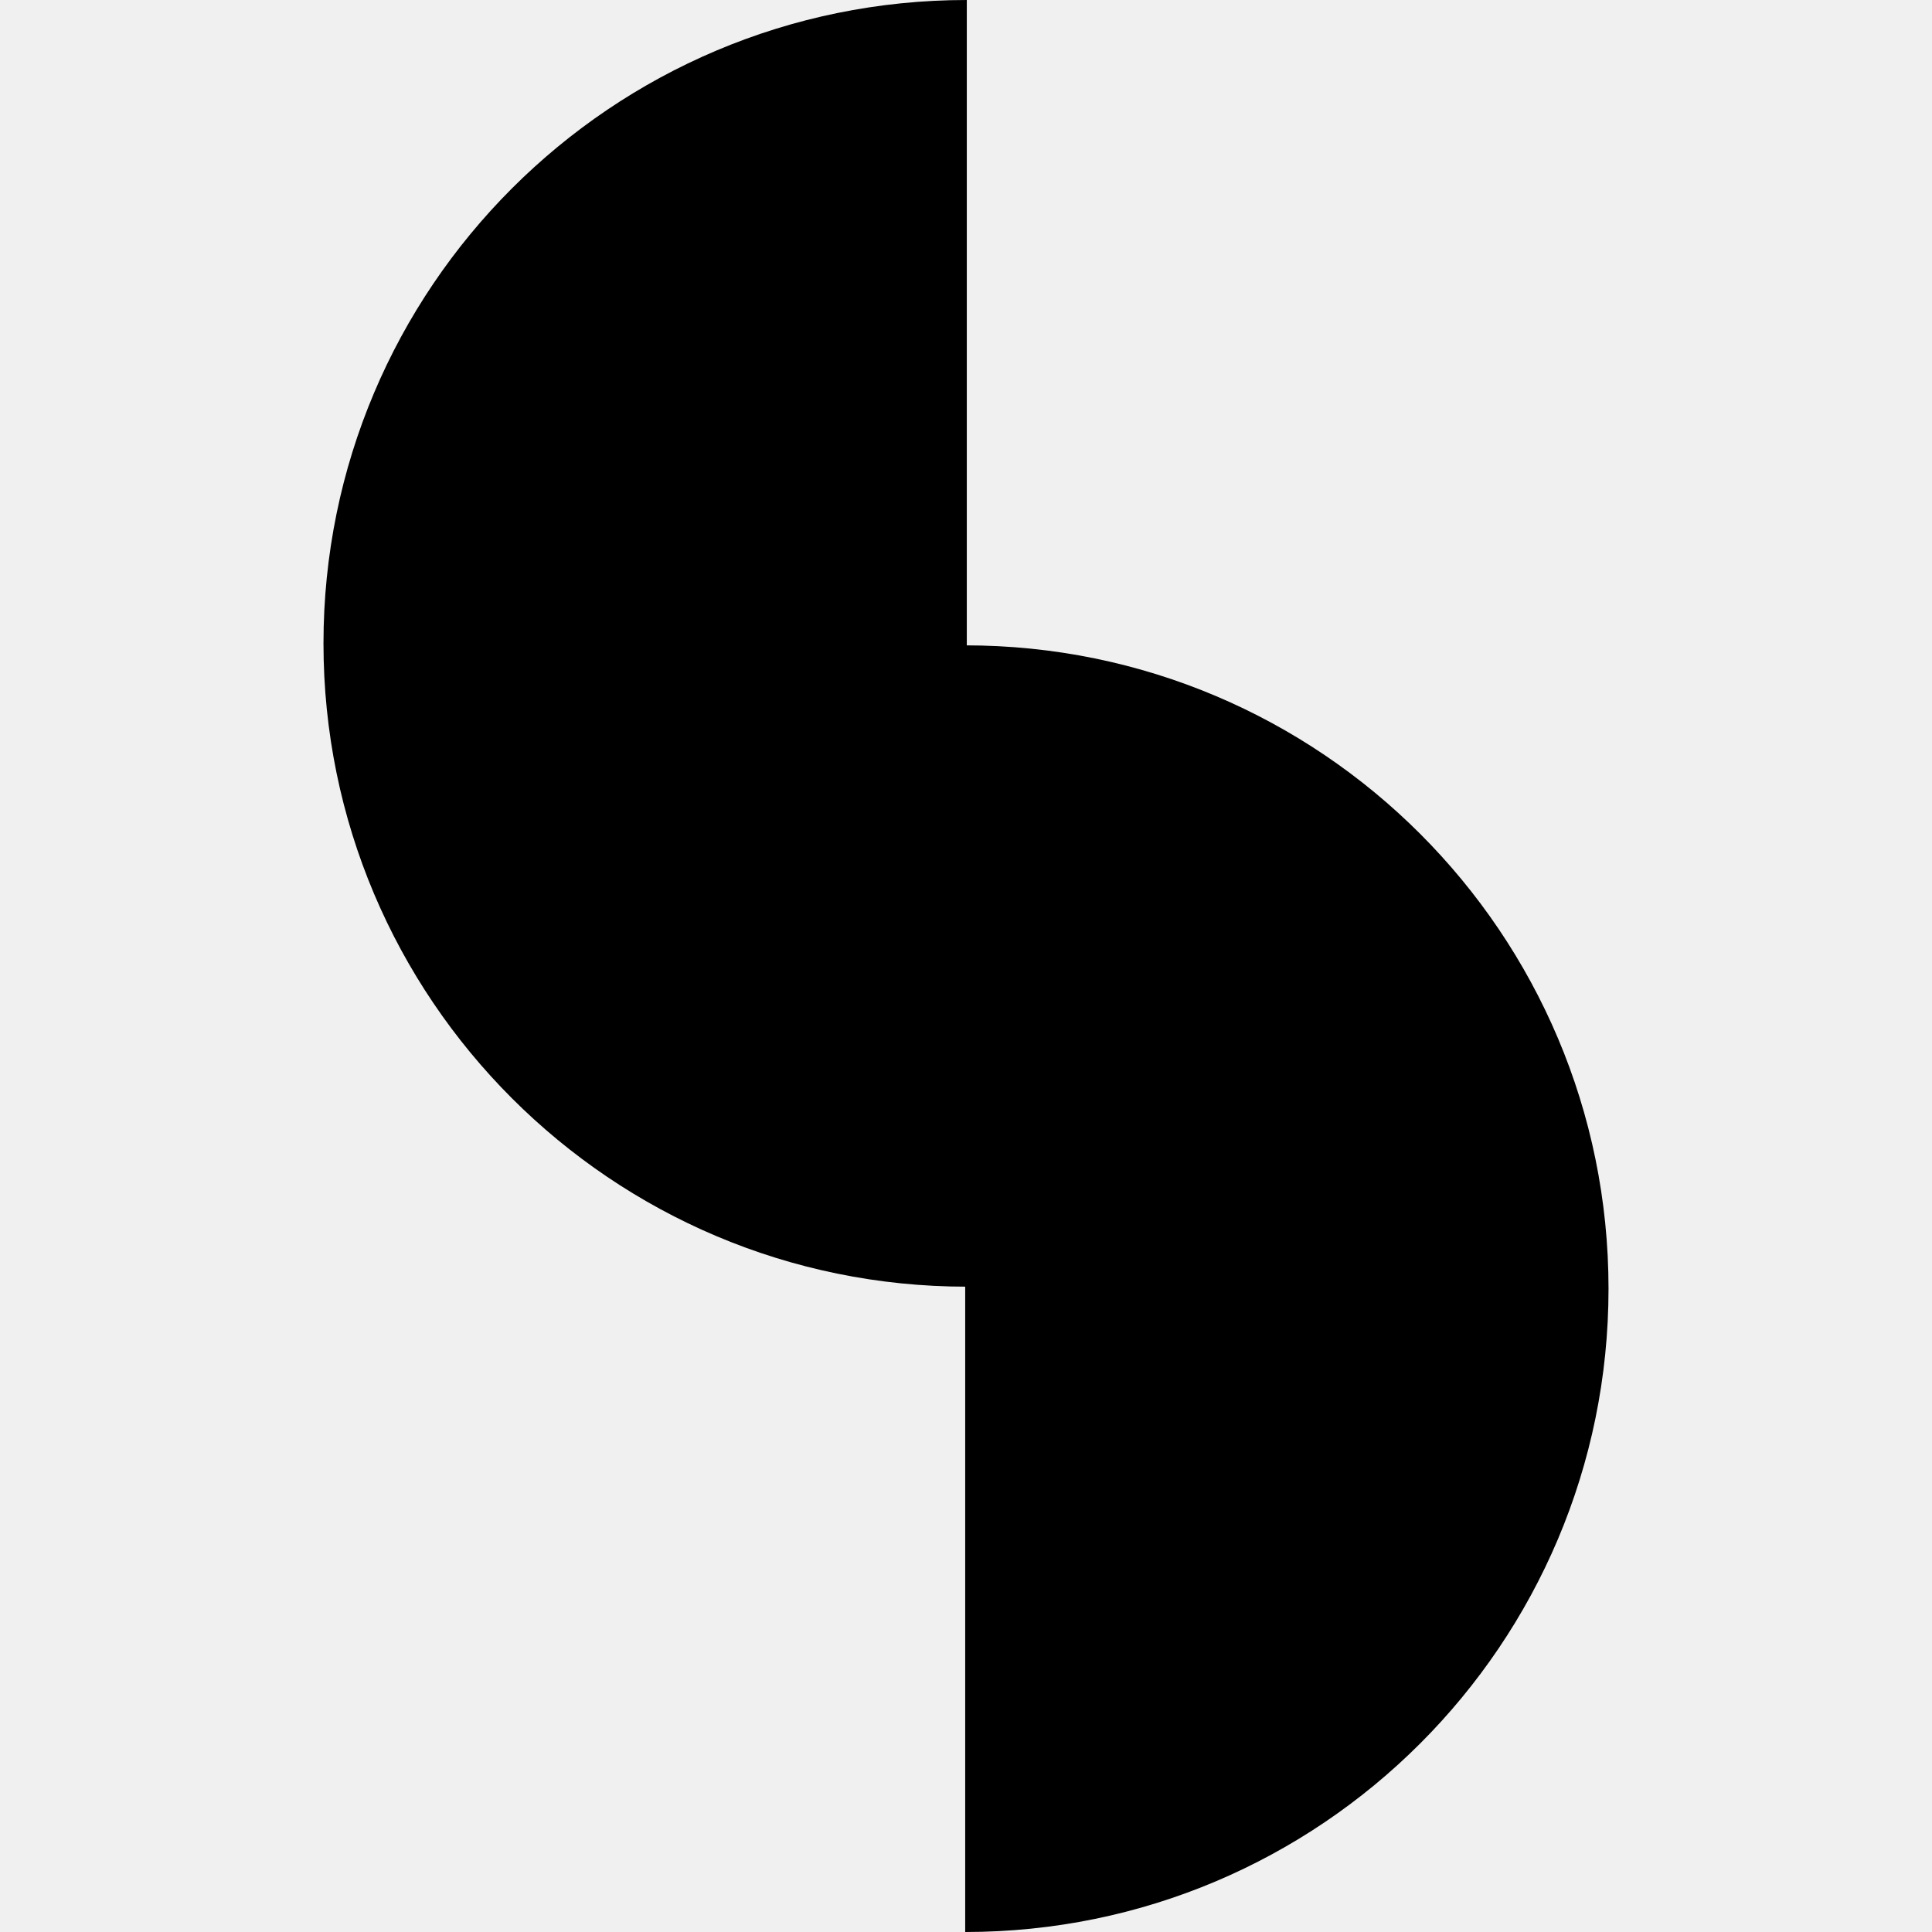
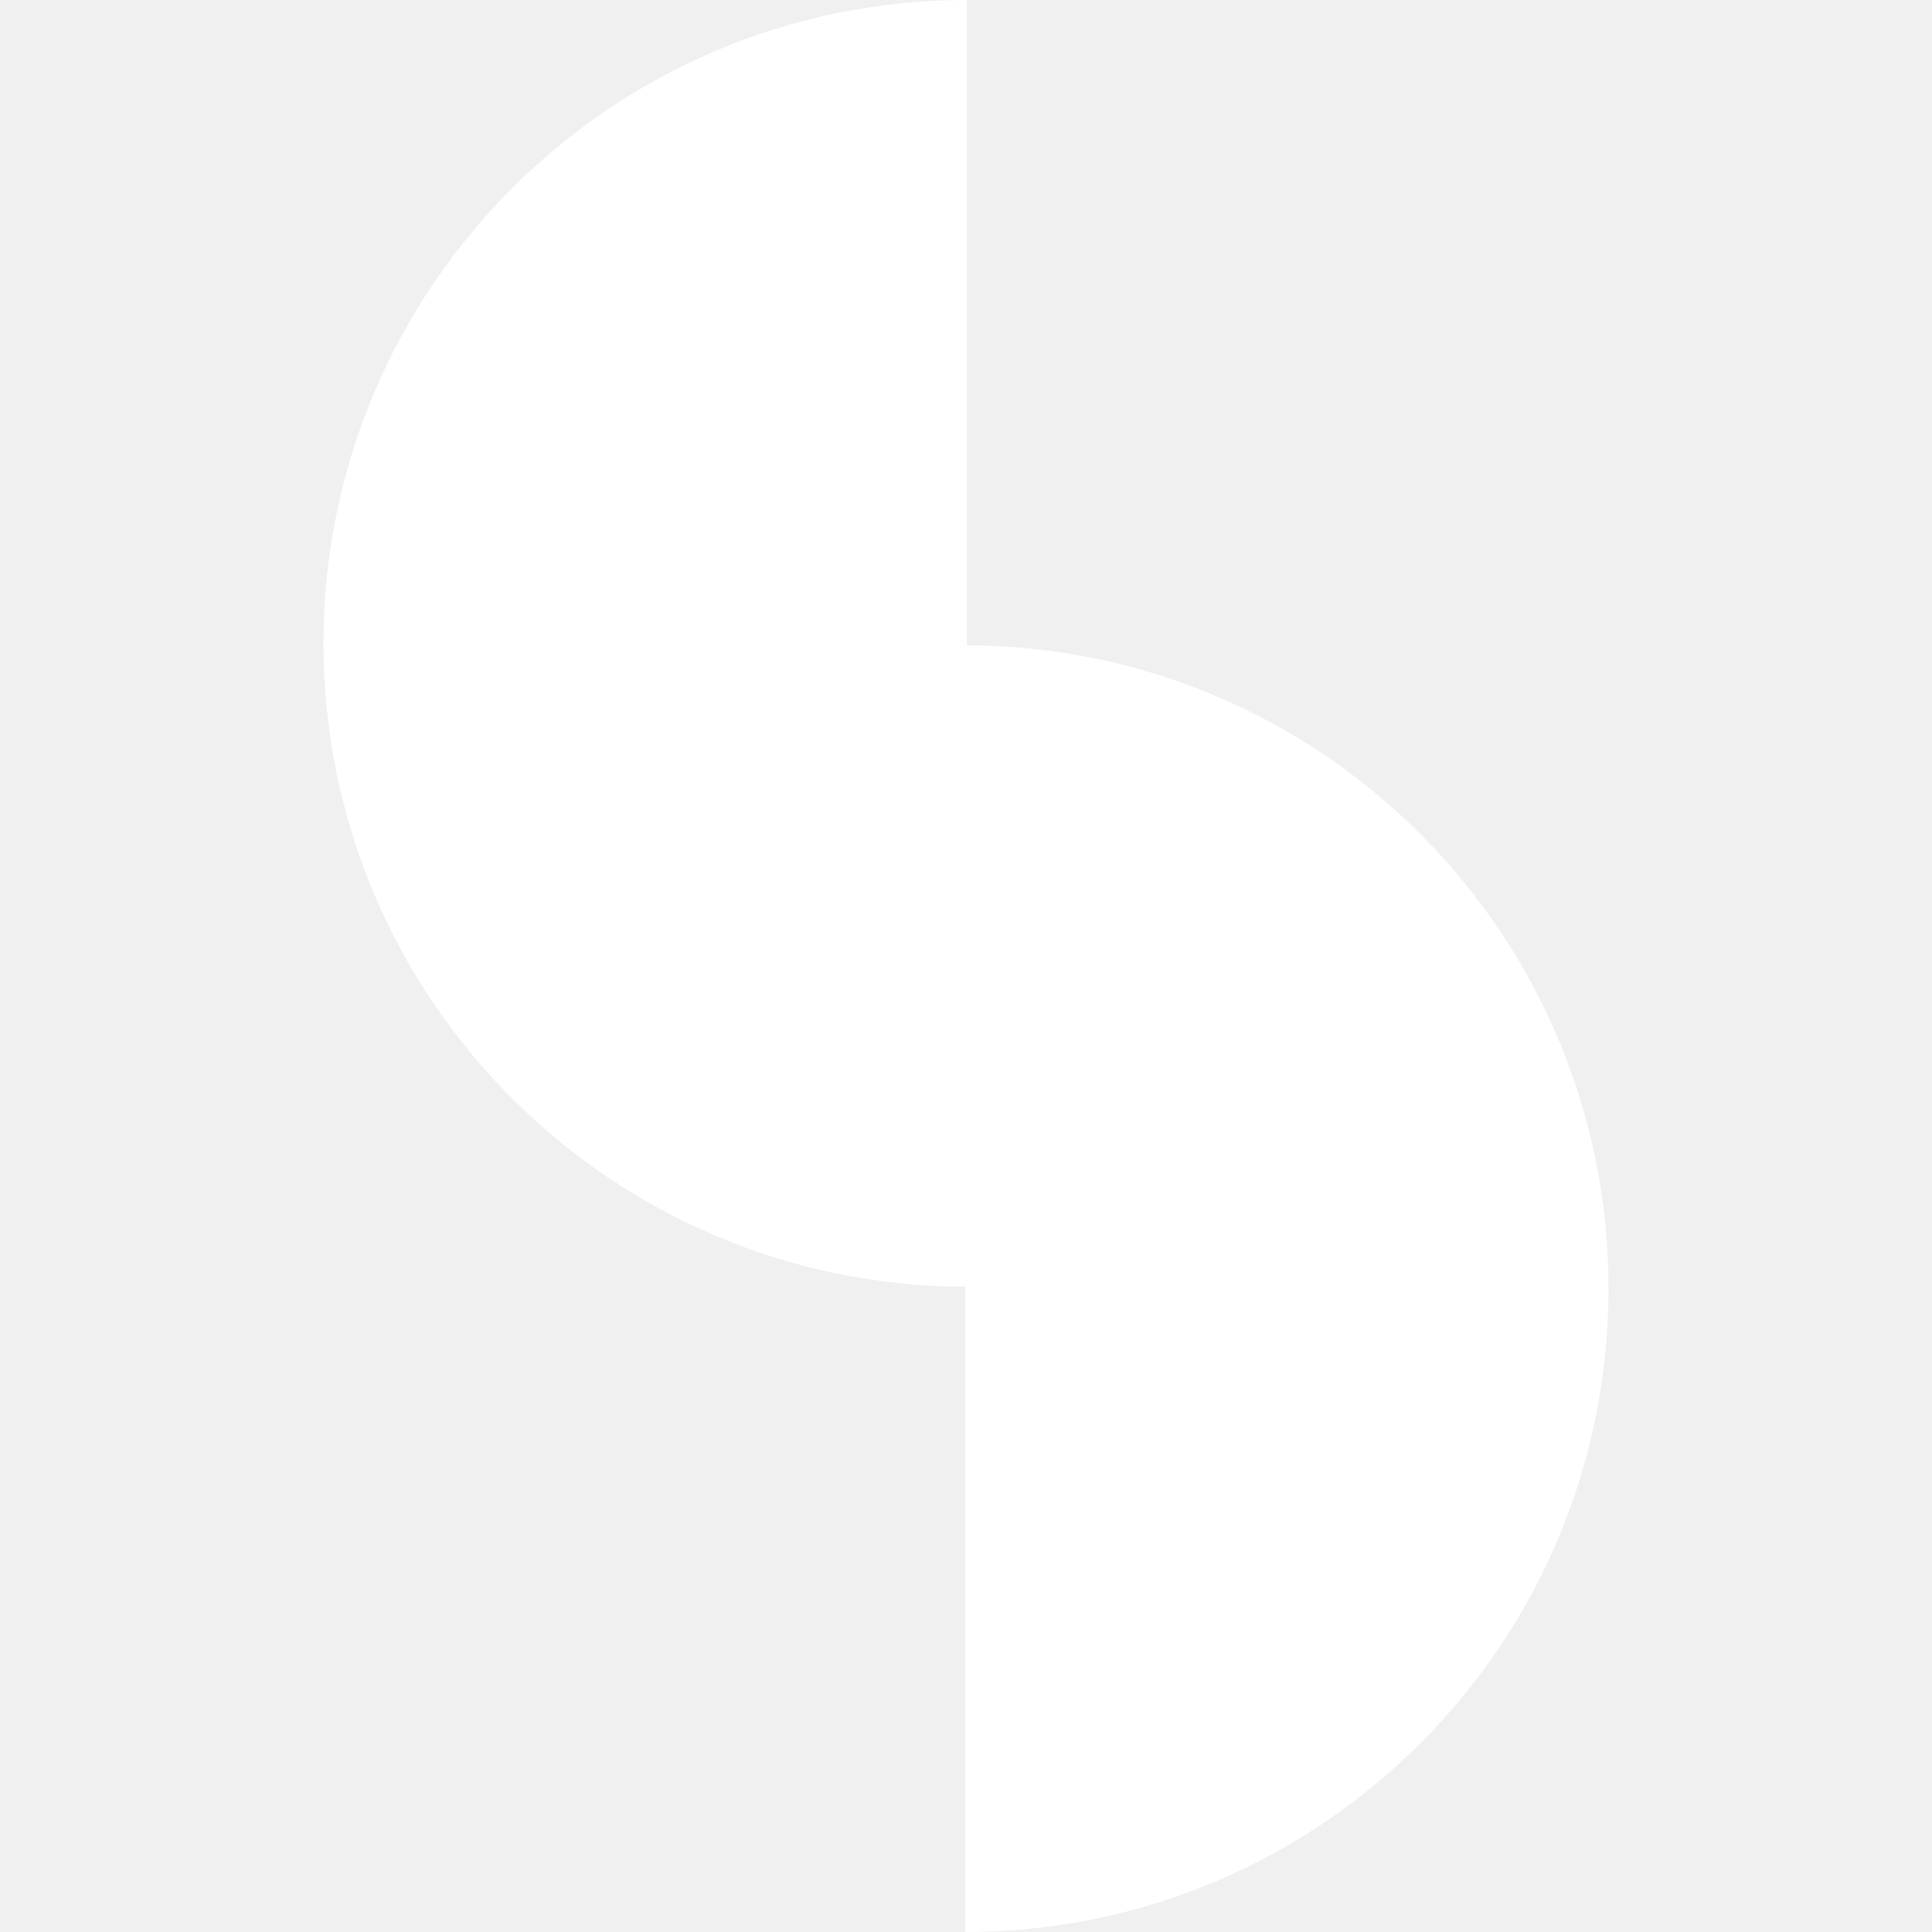
- <svg xmlns="http://www.w3.org/2000/svg" id="Layer_1" viewBox="0 0 600 600">
-   <path d="M299.75,600c110.34,0,199.79-89.45,199.79-199.79s-89.45-199.79-199.79-199.79v399.59Z" />
-   <path d="M300.25,399.59c-110.34,0-199.79-89.45-199.79-199.79S189.9,0,300.25,0v399.59Z" />
+ <svg xmlns="http://www.w3.org/2000/svg" id="Layer_1" width="600" height="600" viewBox="0 0 600 600">
+   <defs>
+     <style>.cls-1{fill:#fff;}</style>
+   </defs>
+   <path class="cls-1" d="M299.75,600c110.34,0,199.79-89.45,199.79-199.79s-89.45-199.79-199.79-199.79v399.59Z" />
+   <path class="cls-1" d="M300.25,399.59c-110.34,0-199.79-89.45-199.79-199.79S189.9,0,300.25,0v399.59Z" />
</svg>
